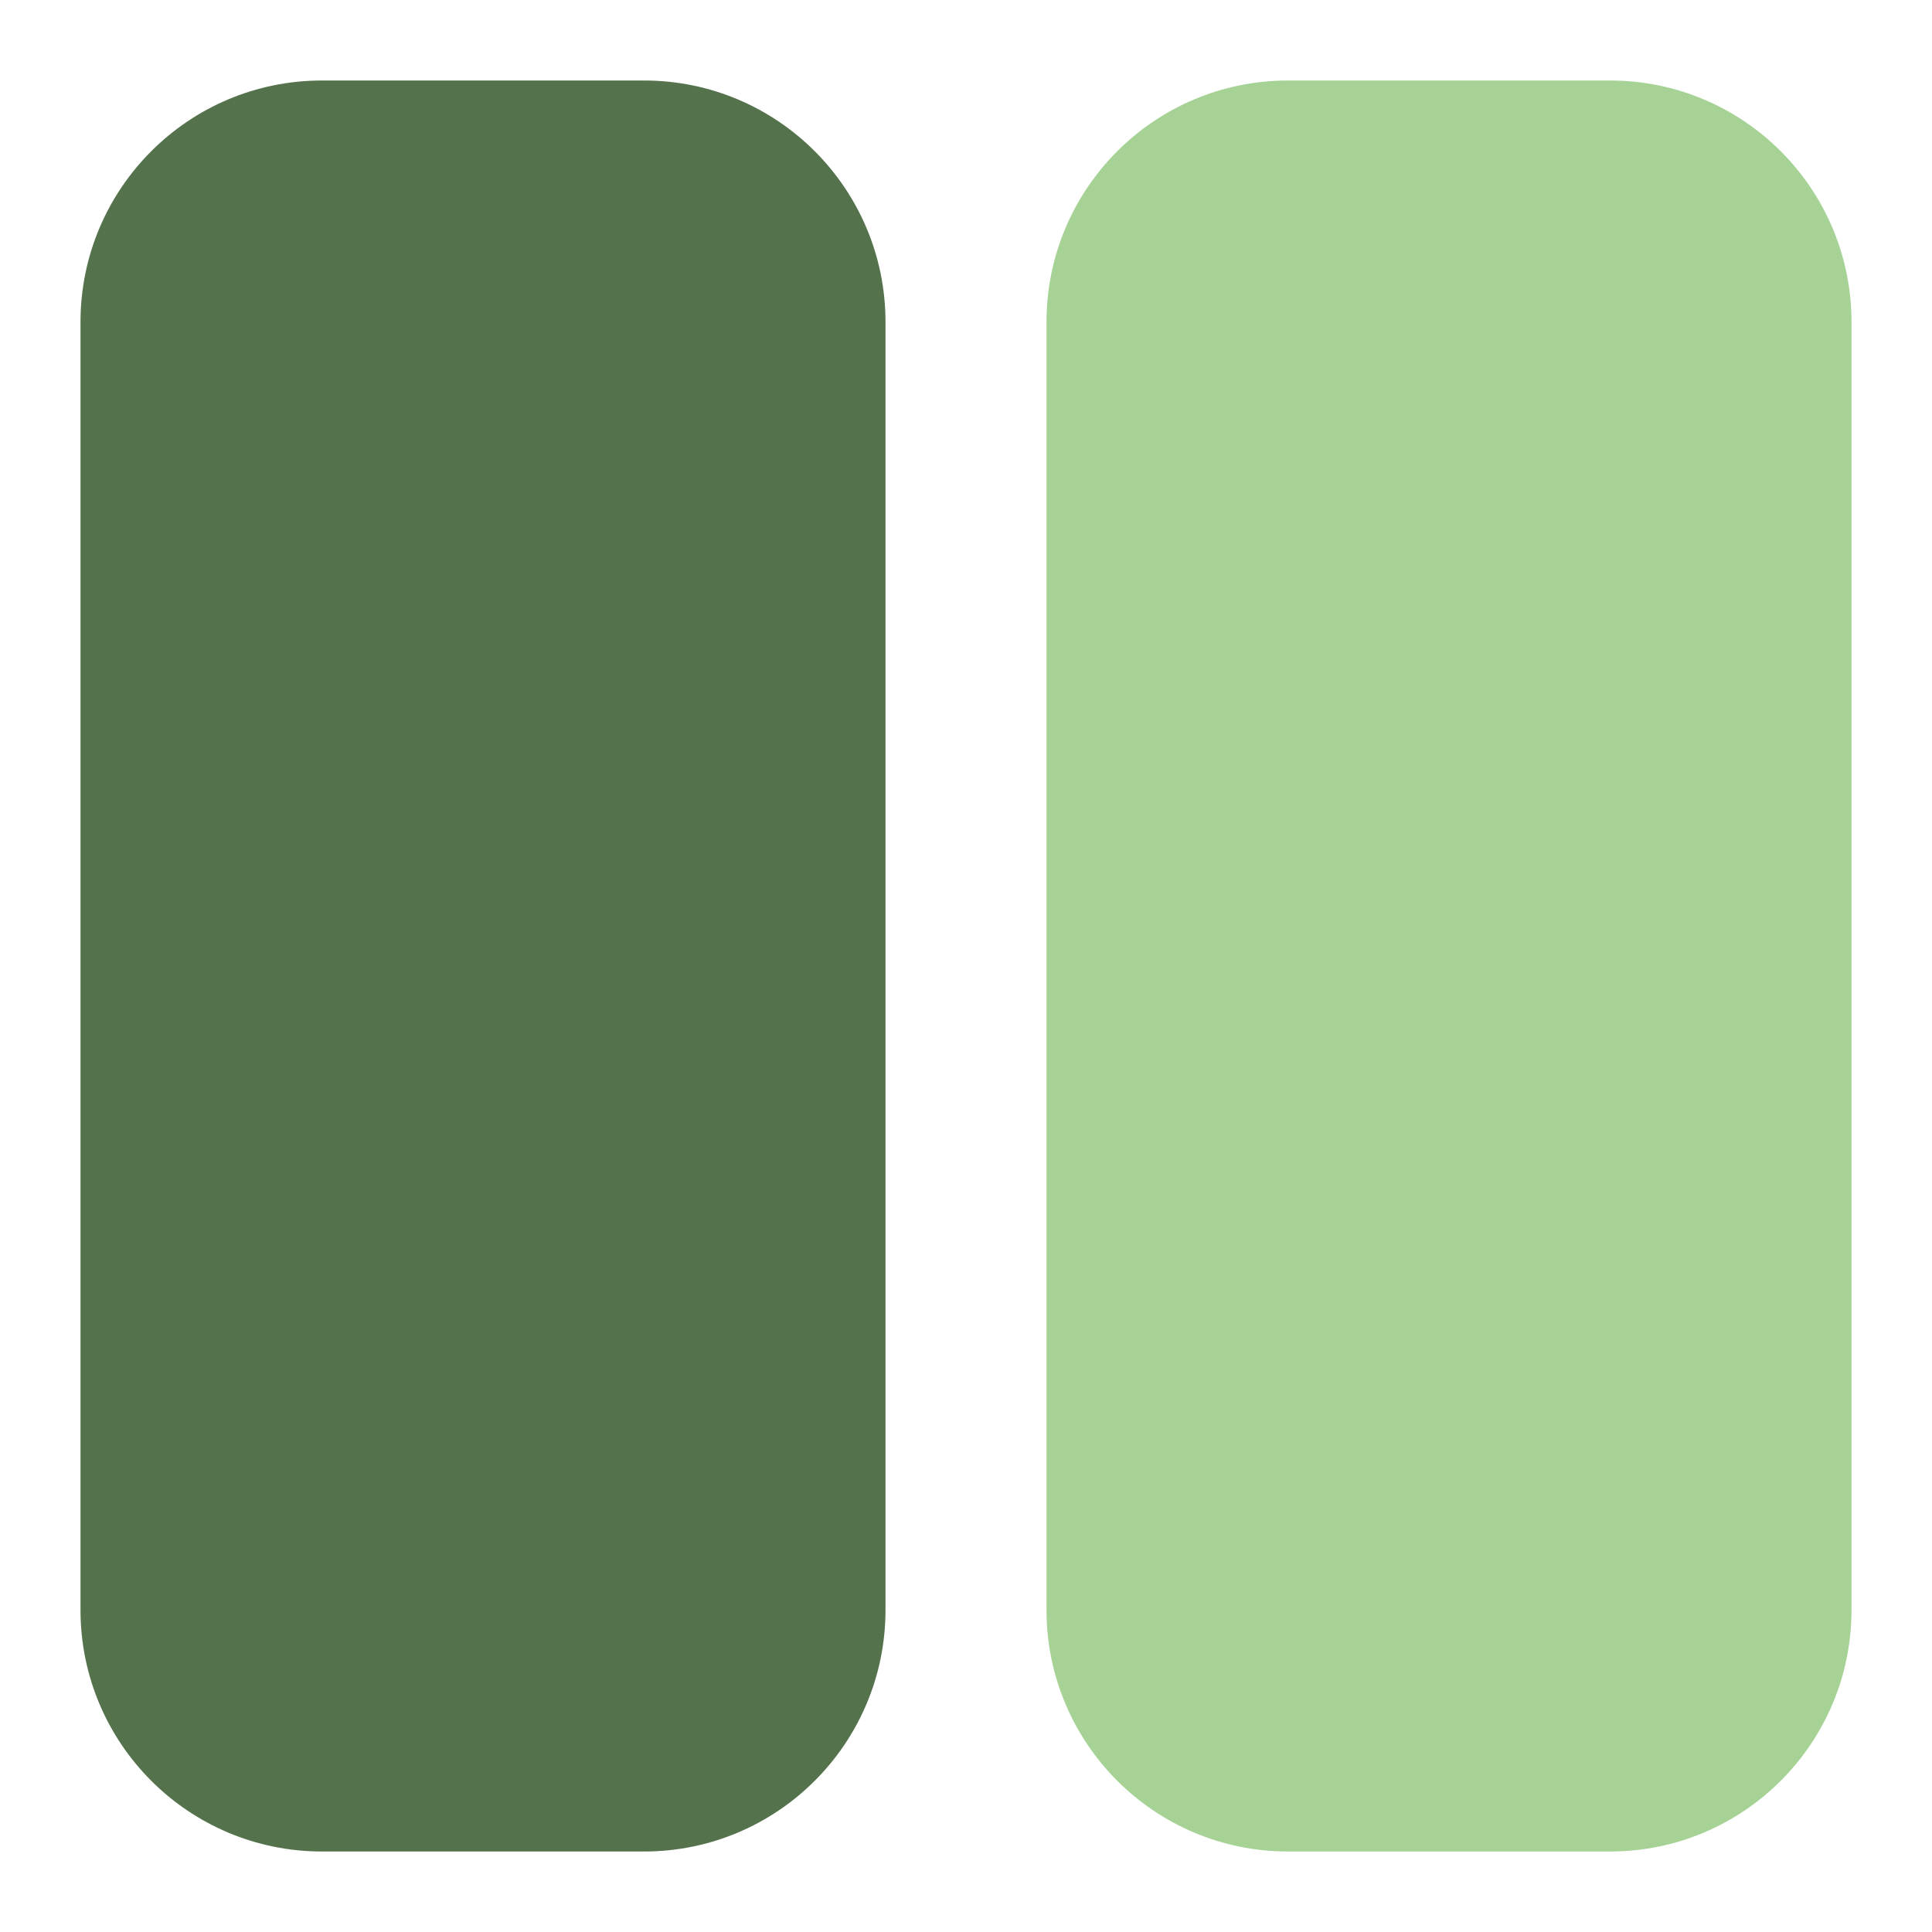
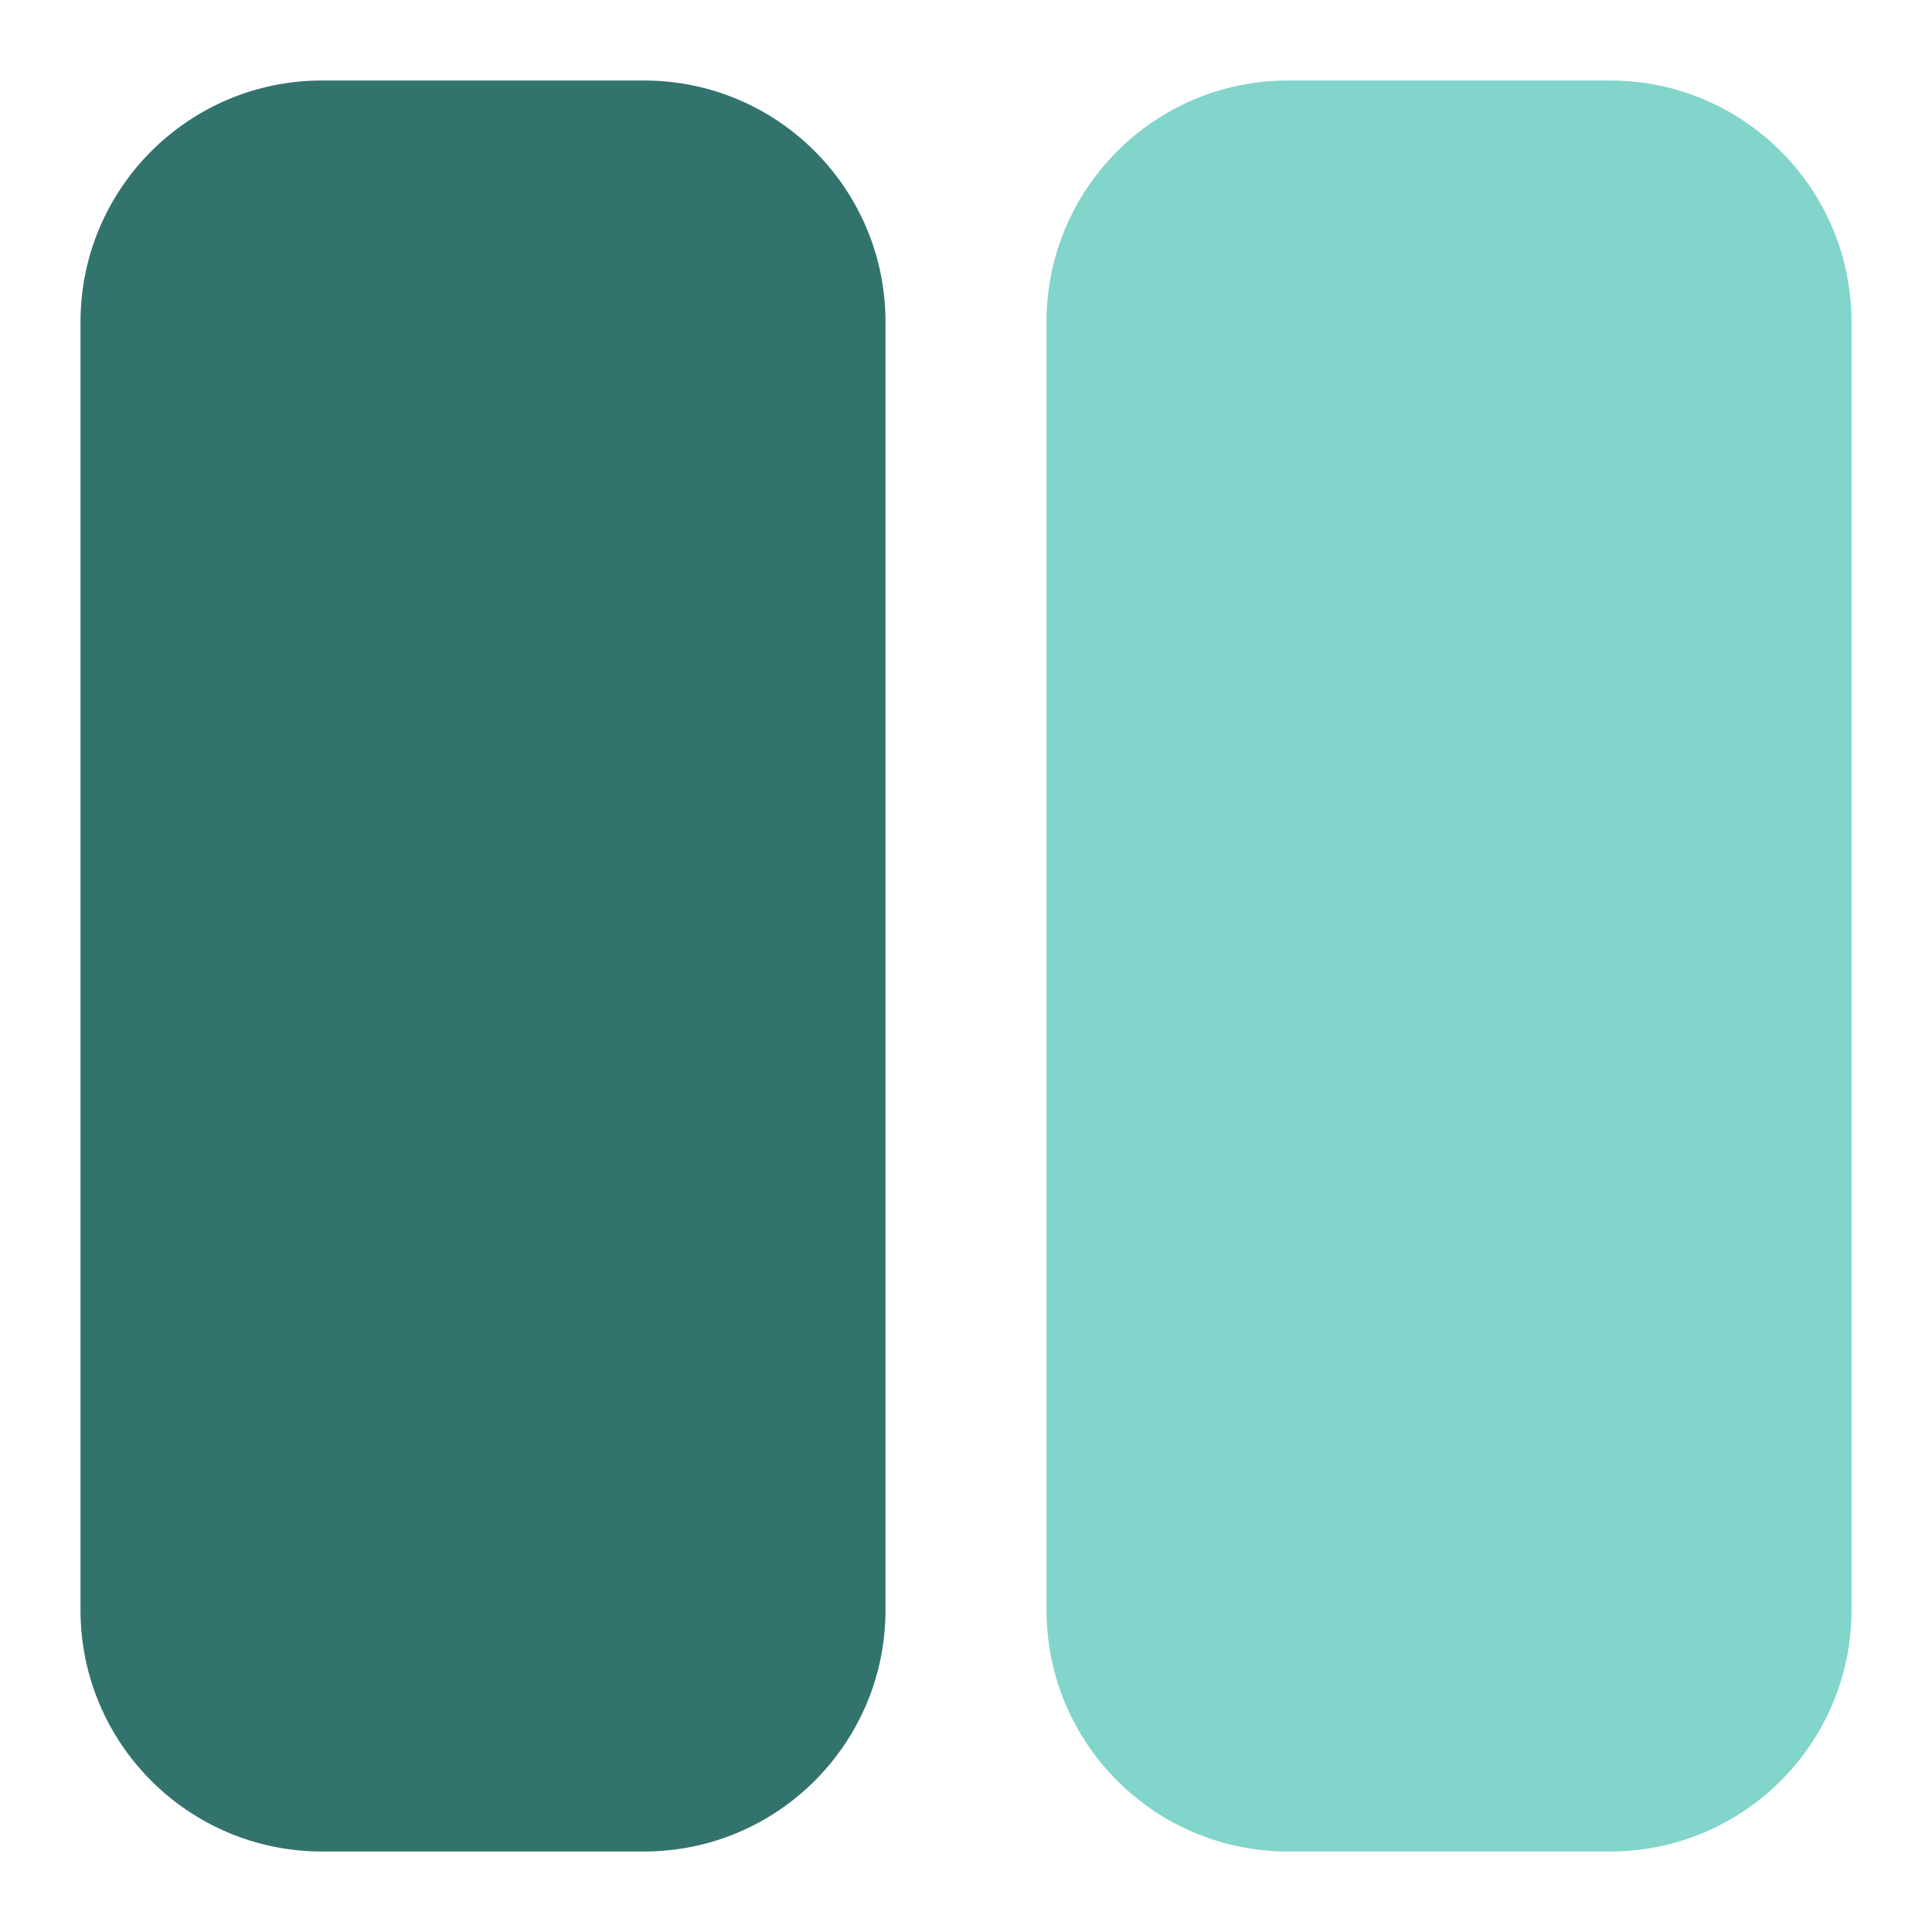
<svg xmlns="http://www.w3.org/2000/svg" viewBox="0 0 24 24">
-   <rect x="1" y="1" width="10" height="22" rx="3" fill="#294f1f" opacity="0.8" />
-   <rect x="13" y="1" width="10" height="22" rx="3" fill="#a6d395" />
+   <rect x="1" y="1" width="10" height="22" rx="3" fill="#00504a" opacity="0.8" />
+   <rect x="13" y="1" width="10" height="22" rx="3" fill="#81d5cb" />
</svg>
